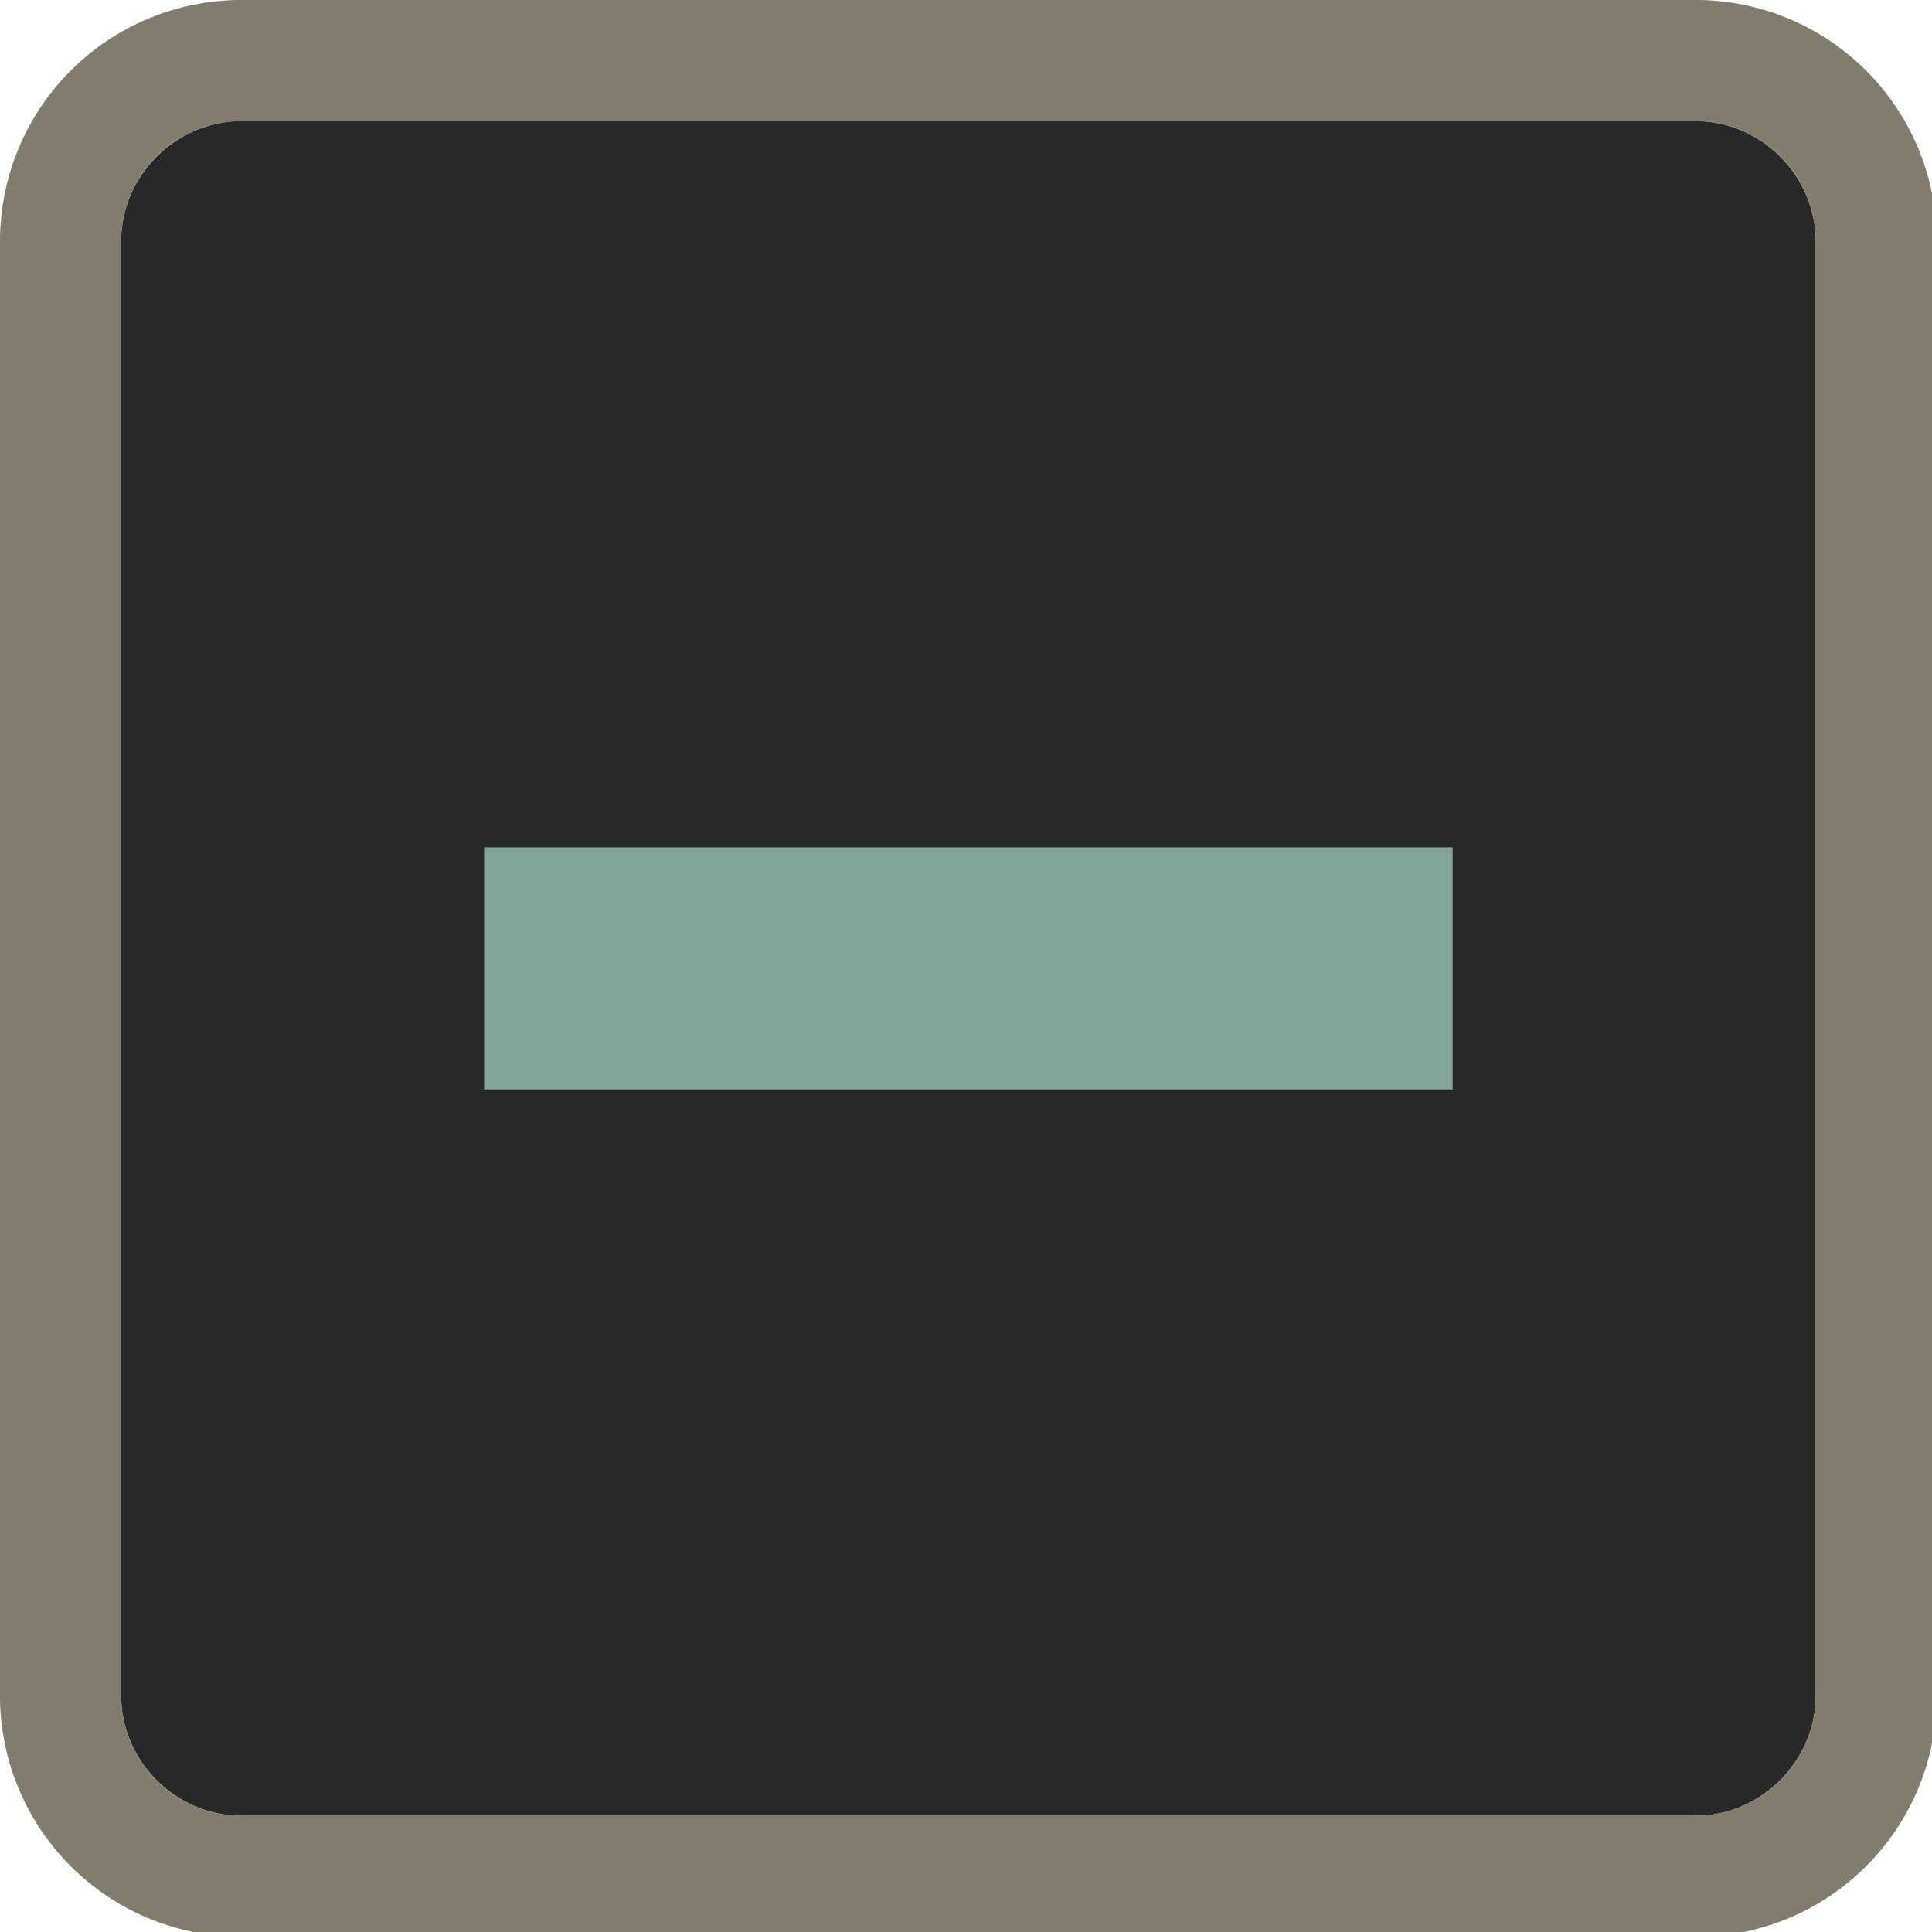
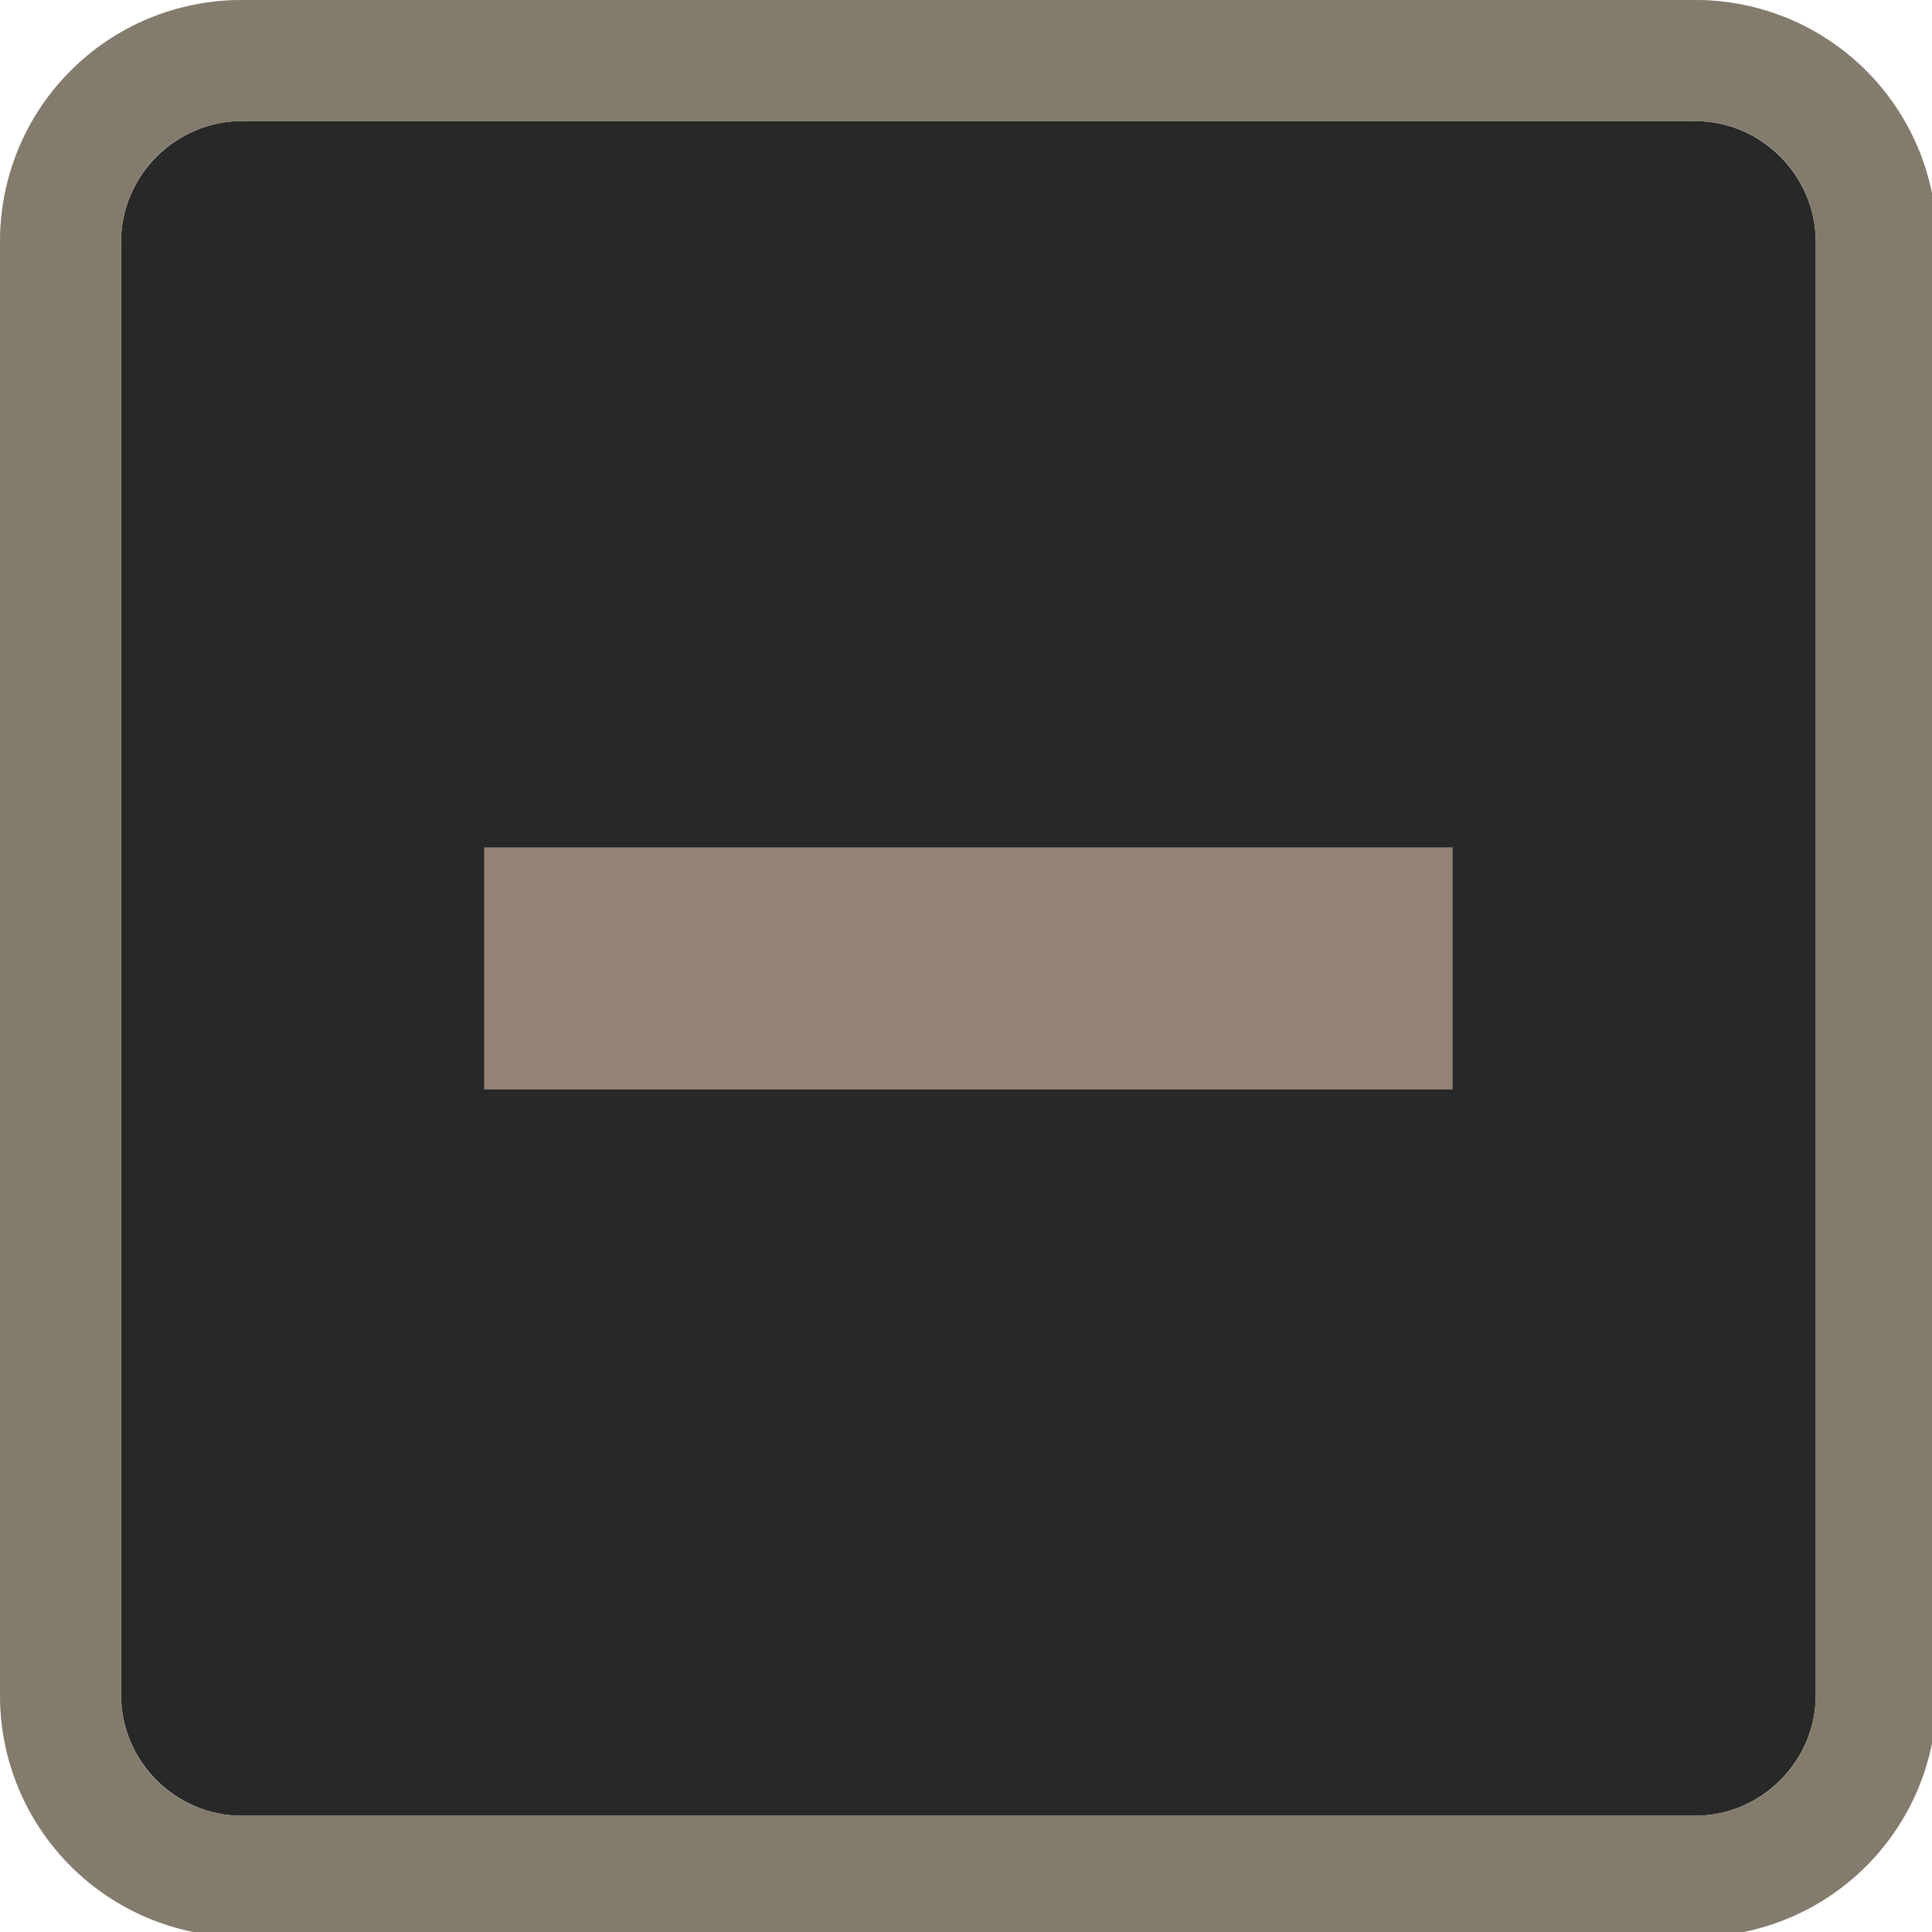
<svg xmlns="http://www.w3.org/2000/svg" width="133pt" height="133pt" viewBox="0 0 133 133" version="1.1">
  <g id="surface1">
    <path style=" stroke:none;fill-rule:nonzero;fill:#282828;fill-opacity:1;" d="M 16.668 8.332 L 116.668 8.332 C 121.258 8.332 125 12.078 125 16.668 L 125 116.668 C 125 121.258 121.258 125 116.668 125 L 16.668 125 C 12.078 125 8.332 121.258 8.332 116.668 L 8.332 16.668 C 8.332 12.078 12.078 8.332 16.668 8.332 Z M 16.668 8.332 " />
    <path style=" stroke:none;fill-rule:nonzero;fill:#504945;fill-opacity:1;" d="M 16.668 0 C 7.422 0 0 7.422 0 16.668 L 0 116.668 C 0 125.91 7.422 133.332 16.668 133.332 L 116.668 133.332 C 125.91 133.332 133.332 125.91 133.332 116.668 L 133.332 16.668 C 133.332 7.422 125.91 0 116.668 0 Z M 16.668 8.332 L 116.668 8.332 C 121.289 8.332 125 12.043 125 16.668 L 125 116.668 C 125 121.289 121.289 125 116.668 125 L 16.668 125 C 12.043 125 8.332 121.289 8.332 116.668 L 8.332 16.668 C 8.332 12.043 12.043 8.332 16.668 8.332 Z M 16.668 8.332 " />
    <path style=" stroke:none;fill-rule:nonzero;fill:#fbf1c7;fill-opacity:0.30;" d="M 16.668 0 C 7.422 0 0 7.422 0 16.668 L 0 116.668 C 0 125.91 7.422 133.332 16.668 133.332 L 116.668 133.332 C 125.91 133.332 133.332 125.91 133.332 116.668 L 133.332 16.668 C 133.332 7.422 125.91 0 116.668 0 Z M 16.668 8.332 L 116.668 8.332 C 121.289 8.332 125 12.043 125 16.668 L 125 116.668 C 125 121.289 121.289 125 116.668 125 L 16.668 125 C 12.043 125 8.332 121.289 8.332 116.668 L 8.332 16.668 C 8.332 12.043 12.043 8.332 16.668 8.332 Z M 16.668 8.332 " />
-     <path style=" stroke:none;fill-rule:nonzero;fill:#83a598;fill-opacity:1;" d="M 33.332 58.332 L 100 58.332 L 100 75 L 33.332 75 Z M 33.332 58.332 " />
+     <path style=" stroke:none;fill-rule:nonzero;fill:#928374;fill-opacity:1;" d="M 33.332 58.332 L 100 58.332 L 100 75 L 33.332 75 Z M 33.332 58.332 " />
  </g>
</svg>
